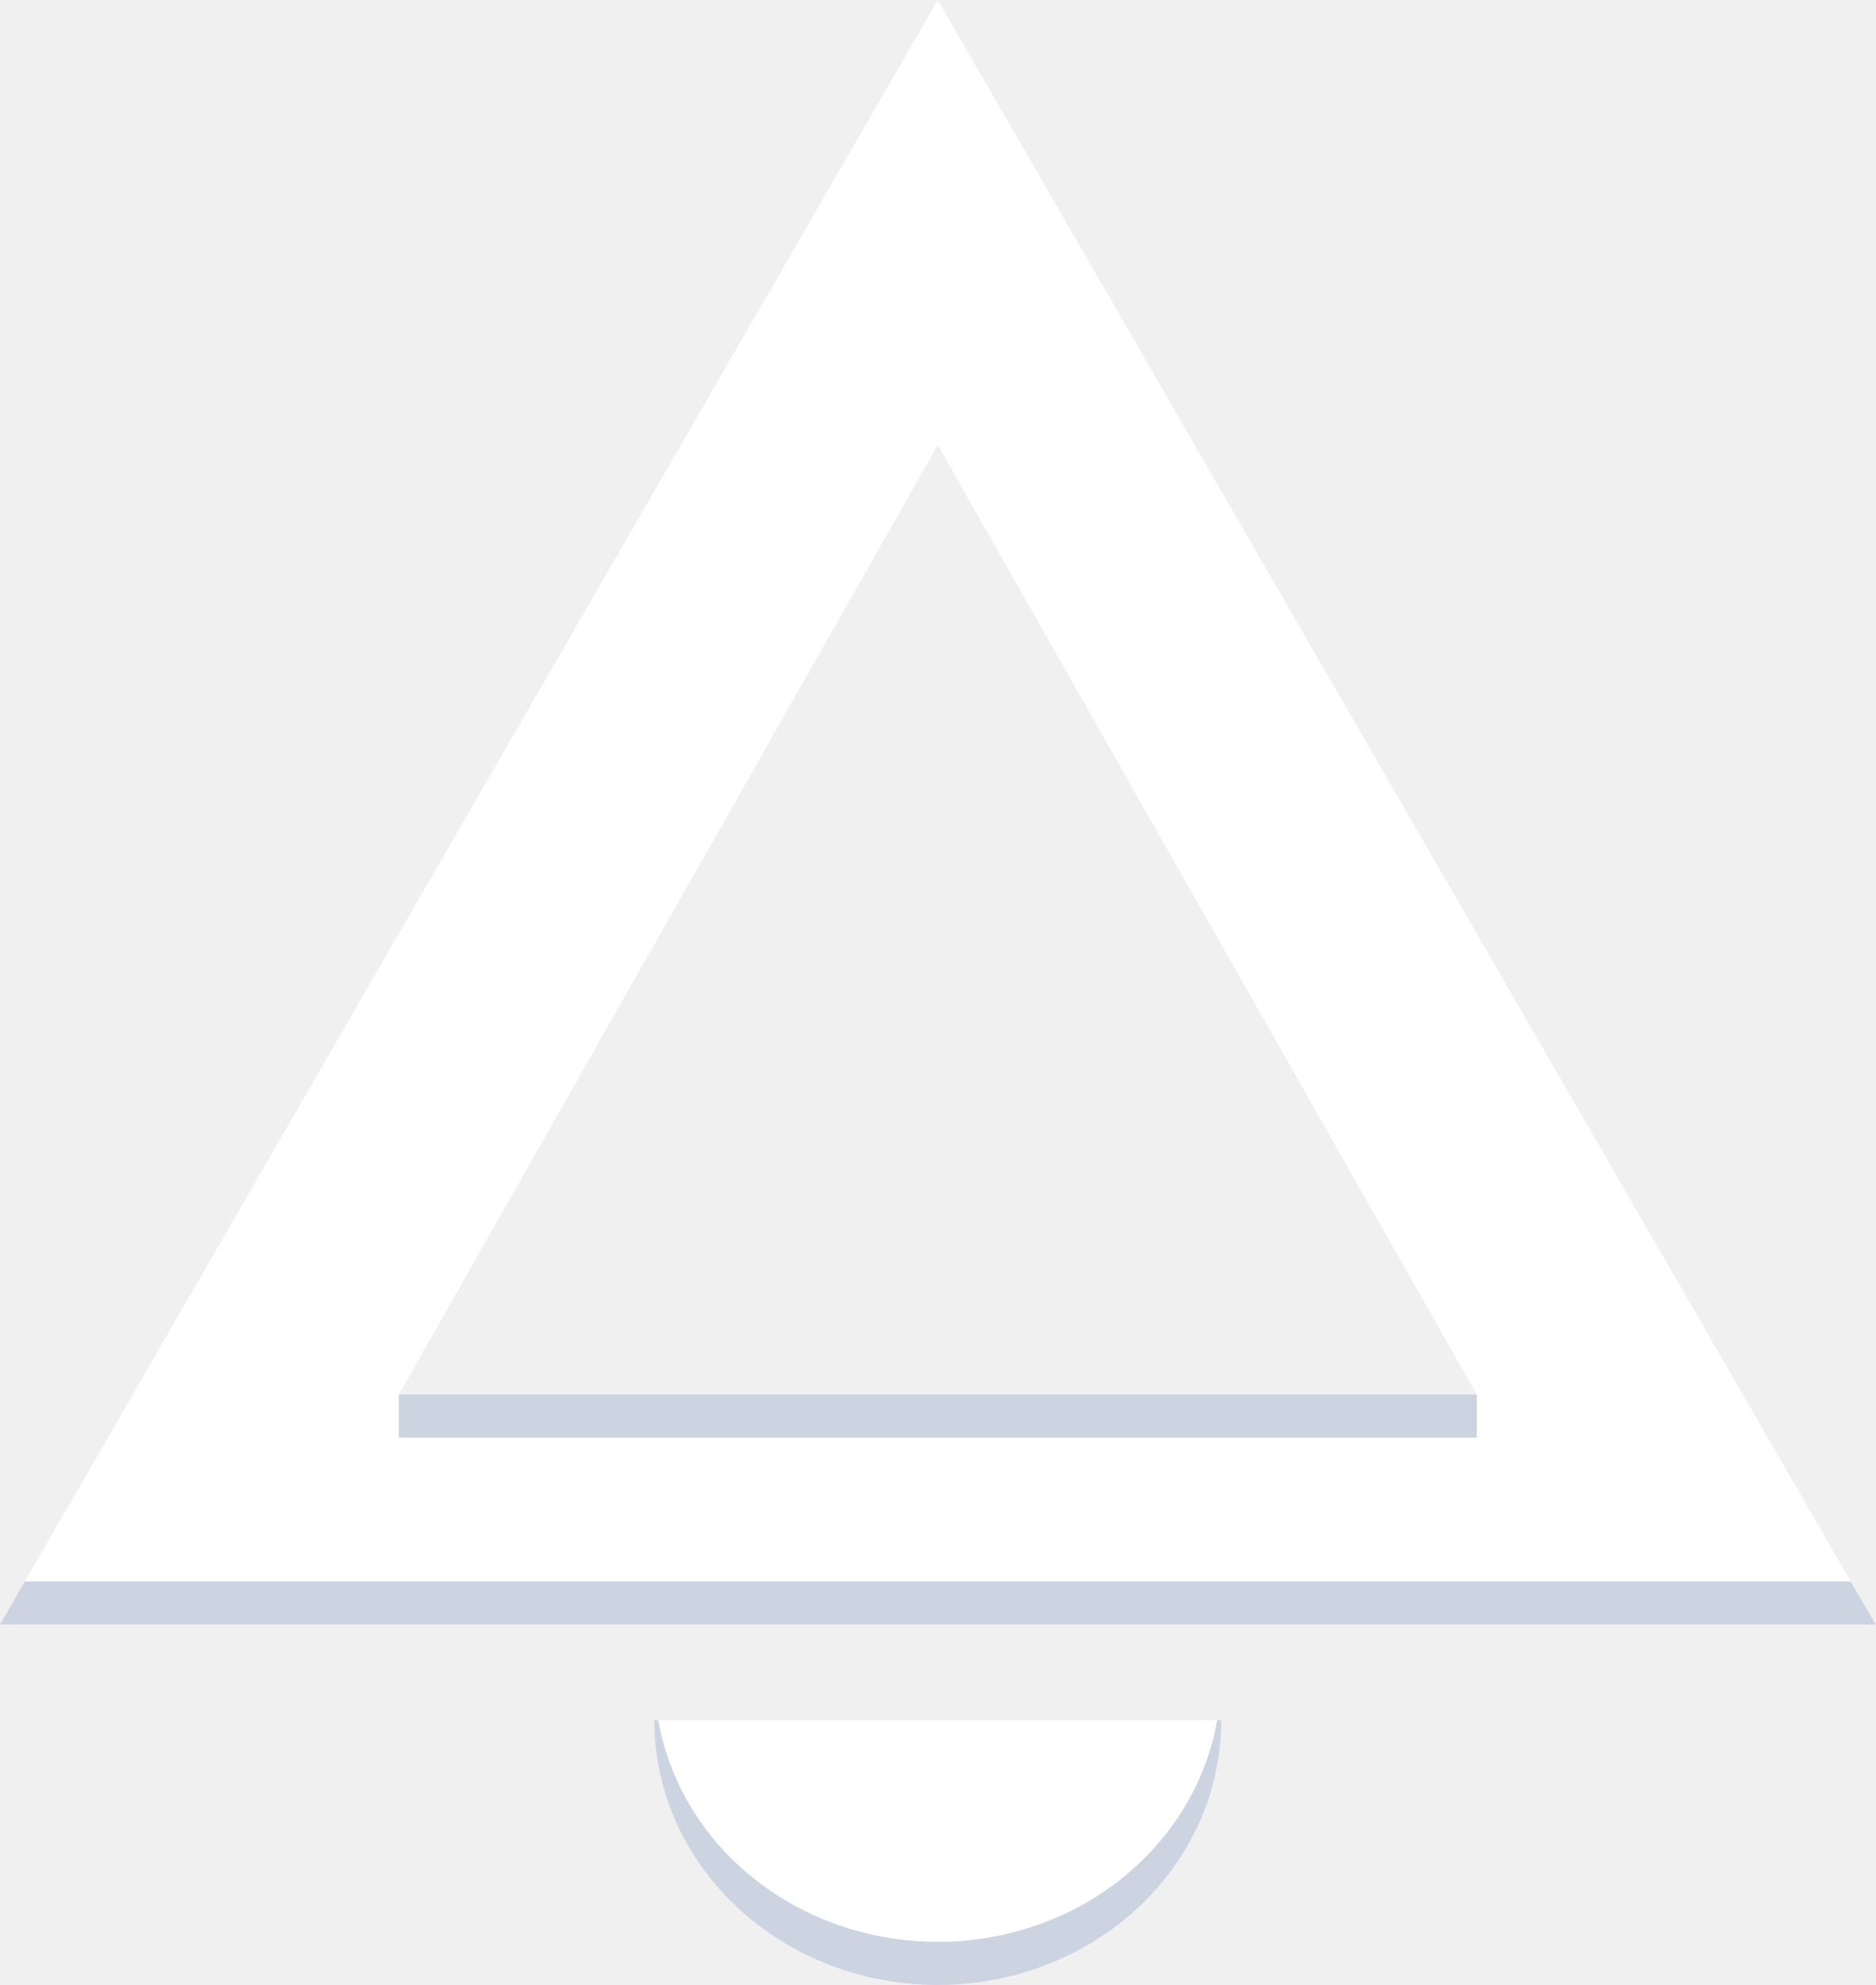
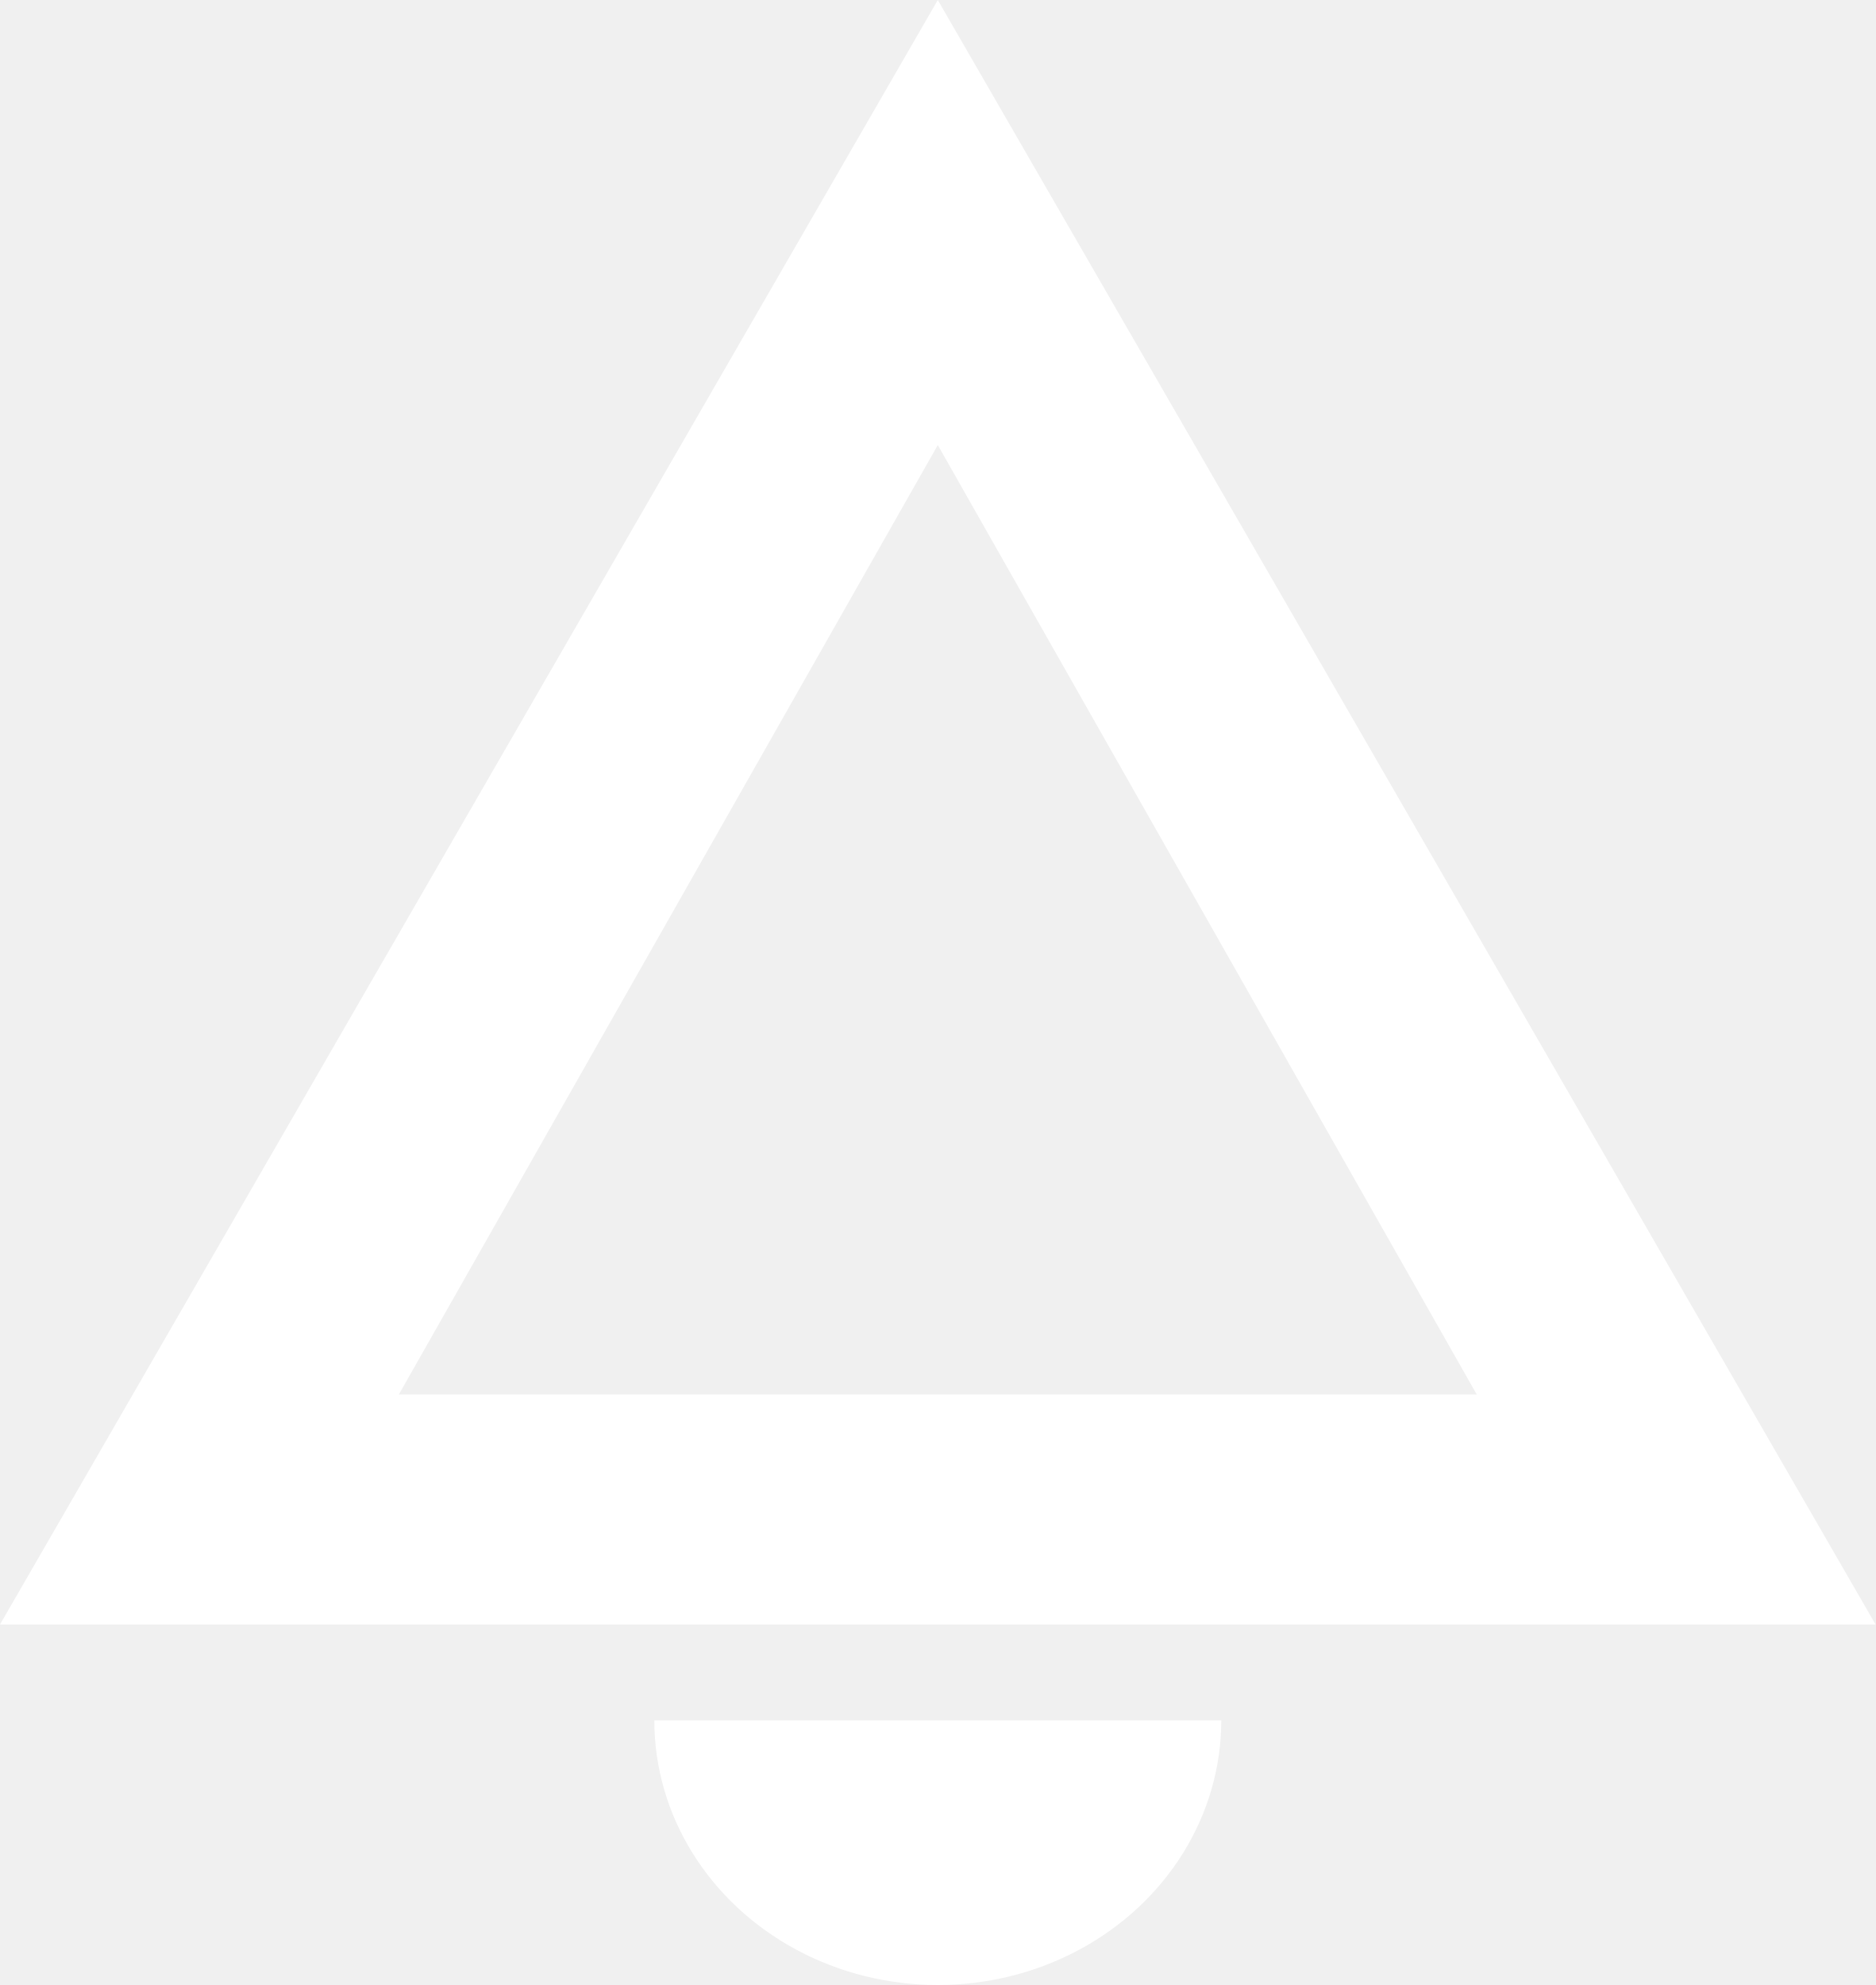
<svg xmlns="http://www.w3.org/2000/svg" width="174mm" height="184.128mm" viewBox="0 0 174 184.128" version="1.1" id="svg4917">
  <defs id="defs4911" />
  <g id="layer1" transform="translate(-129,11.06425)">
    <path style="display:inline;opacity:1;fill:#ffffff;fill-opacity:1;stroke:none;stroke-width:0.265;stroke-linecap:butt;stroke-miterlimit:4;stroke-dasharray:none;stroke-opacity:1" d="M 216,-11.064 172.5,64.281 129,139.625 H 216 303 L 259.5,64.281 Z m 0,41.283 L 241,74.256 266,118.291 h -50 -50 l 25,-44.035 z" id="path4504" />
    <path style="display:inline;opacity:1;fill:#ffffff;fill-opacity:1;stroke:none;stroke-width:0.265;stroke-linecap:butt;stroke-miterlimit:4;stroke-dasharray:none;stroke-opacity:1" id="path4506" d="m 242.299,148.514 a 26.299,24.55 0 0 1 -13.149,21.261 26.299,24.55 0 0 1 -26.299,0 26.299,24.55 0 0 1 -13.149,-21.261" />
-     <path style="display:inline;opacity:0.2;fill:#00236a;fill-opacity:1;stroke:none;stroke-width:0.265;stroke-linecap:butt;stroke-miterlimit:4;stroke-dasharray:none;stroke-opacity:1" d="M 131.309,135.625 129,139.625 H 216 303 l -2.309,-4 h -84.691 z" id="path4504-3" />
-     <path style="display:inline;opacity:0.2;fill:#00236a;fill-opacity:1;stroke:none;stroke-width:0.265;stroke-linecap:butt;stroke-miterlimit:4;stroke-dasharray:none;stroke-opacity:1" d="m 189.701,148.514 a 26.299,24.55 0 0 0 13.15,21.262 26.299,24.55 0 0 0 26.297,0 26.299,24.55 0 0 0 13.15,-21.262 h -0.383 a 26.299,24.55 0 0 1 -12.768,17.262 26.299,24.55 0 0 1 -26.297,0 26.299,24.55 0 0 1 -12.779,-17.262 z" id="path4506-4" />
-     <rect style="display:inline;opacity:0.2;fill:#00236a;fill-opacity:1;stroke:none;stroke-width:0.265;stroke-linecap:butt;stroke-miterlimit:4;stroke-dasharray:none;stroke-opacity:1" id="rect4705" width="100" height="4" x="166" y="118.291" ry="0" />
  </g>
</svg>
